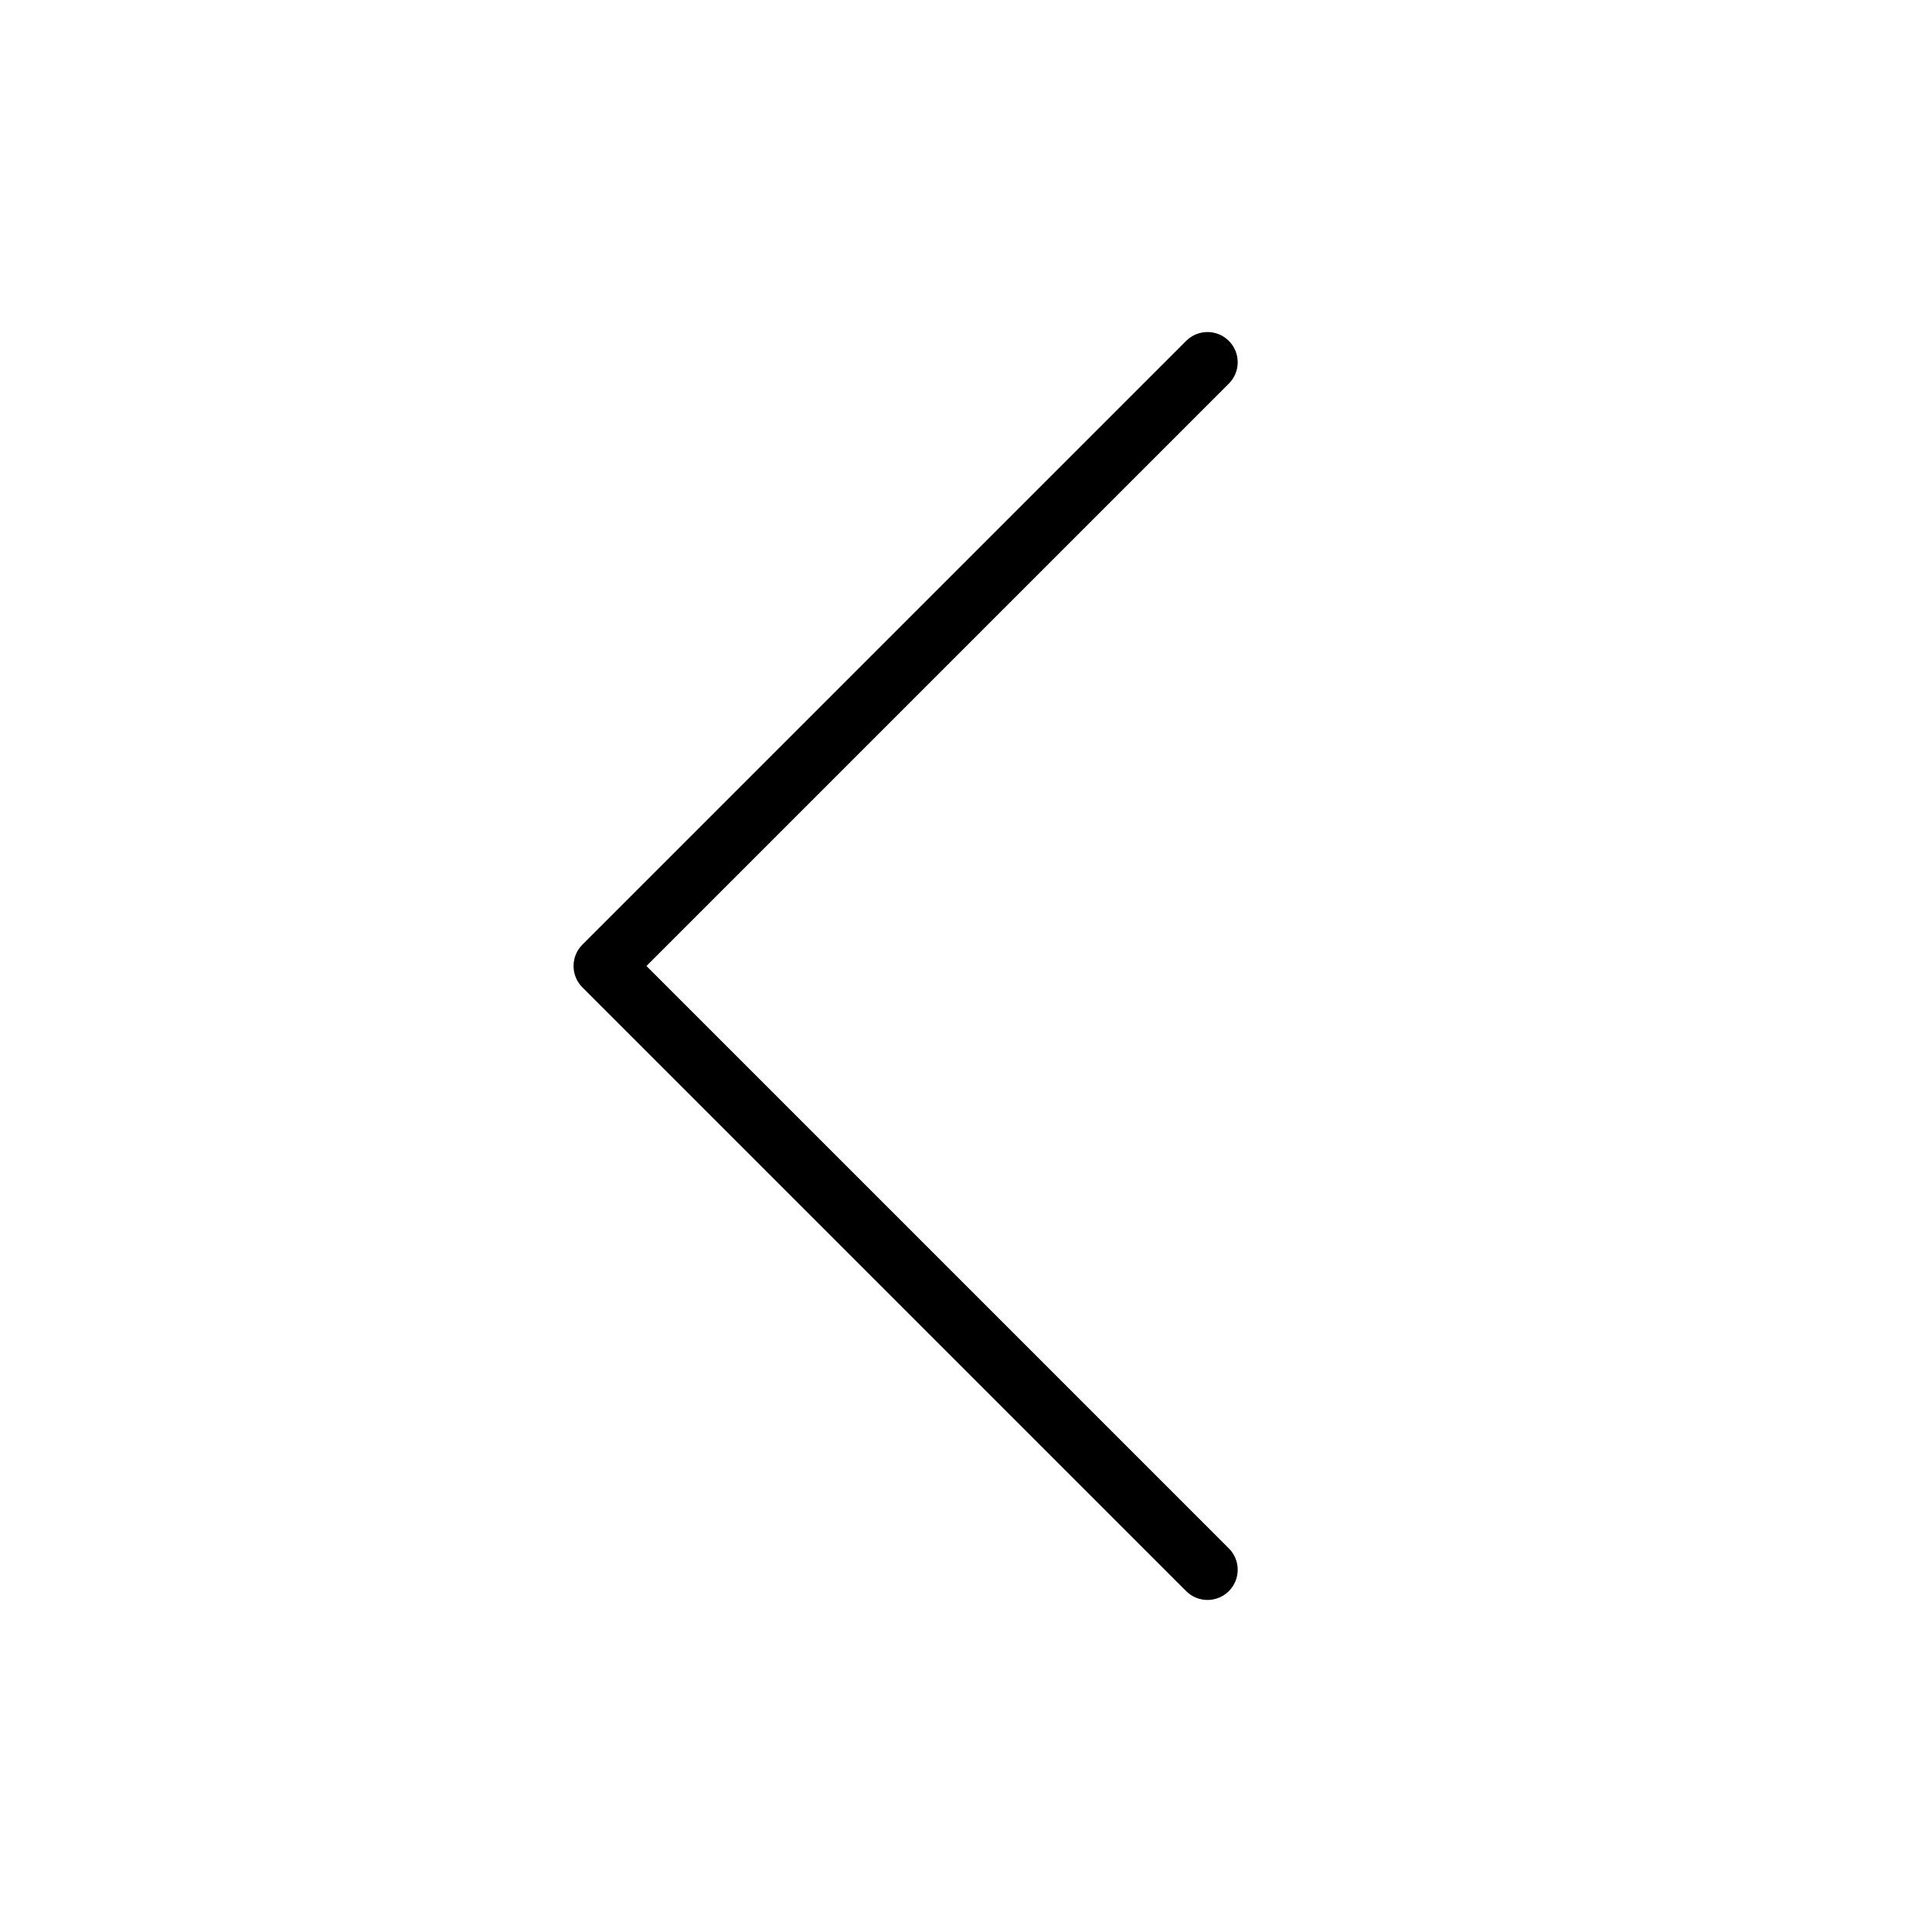
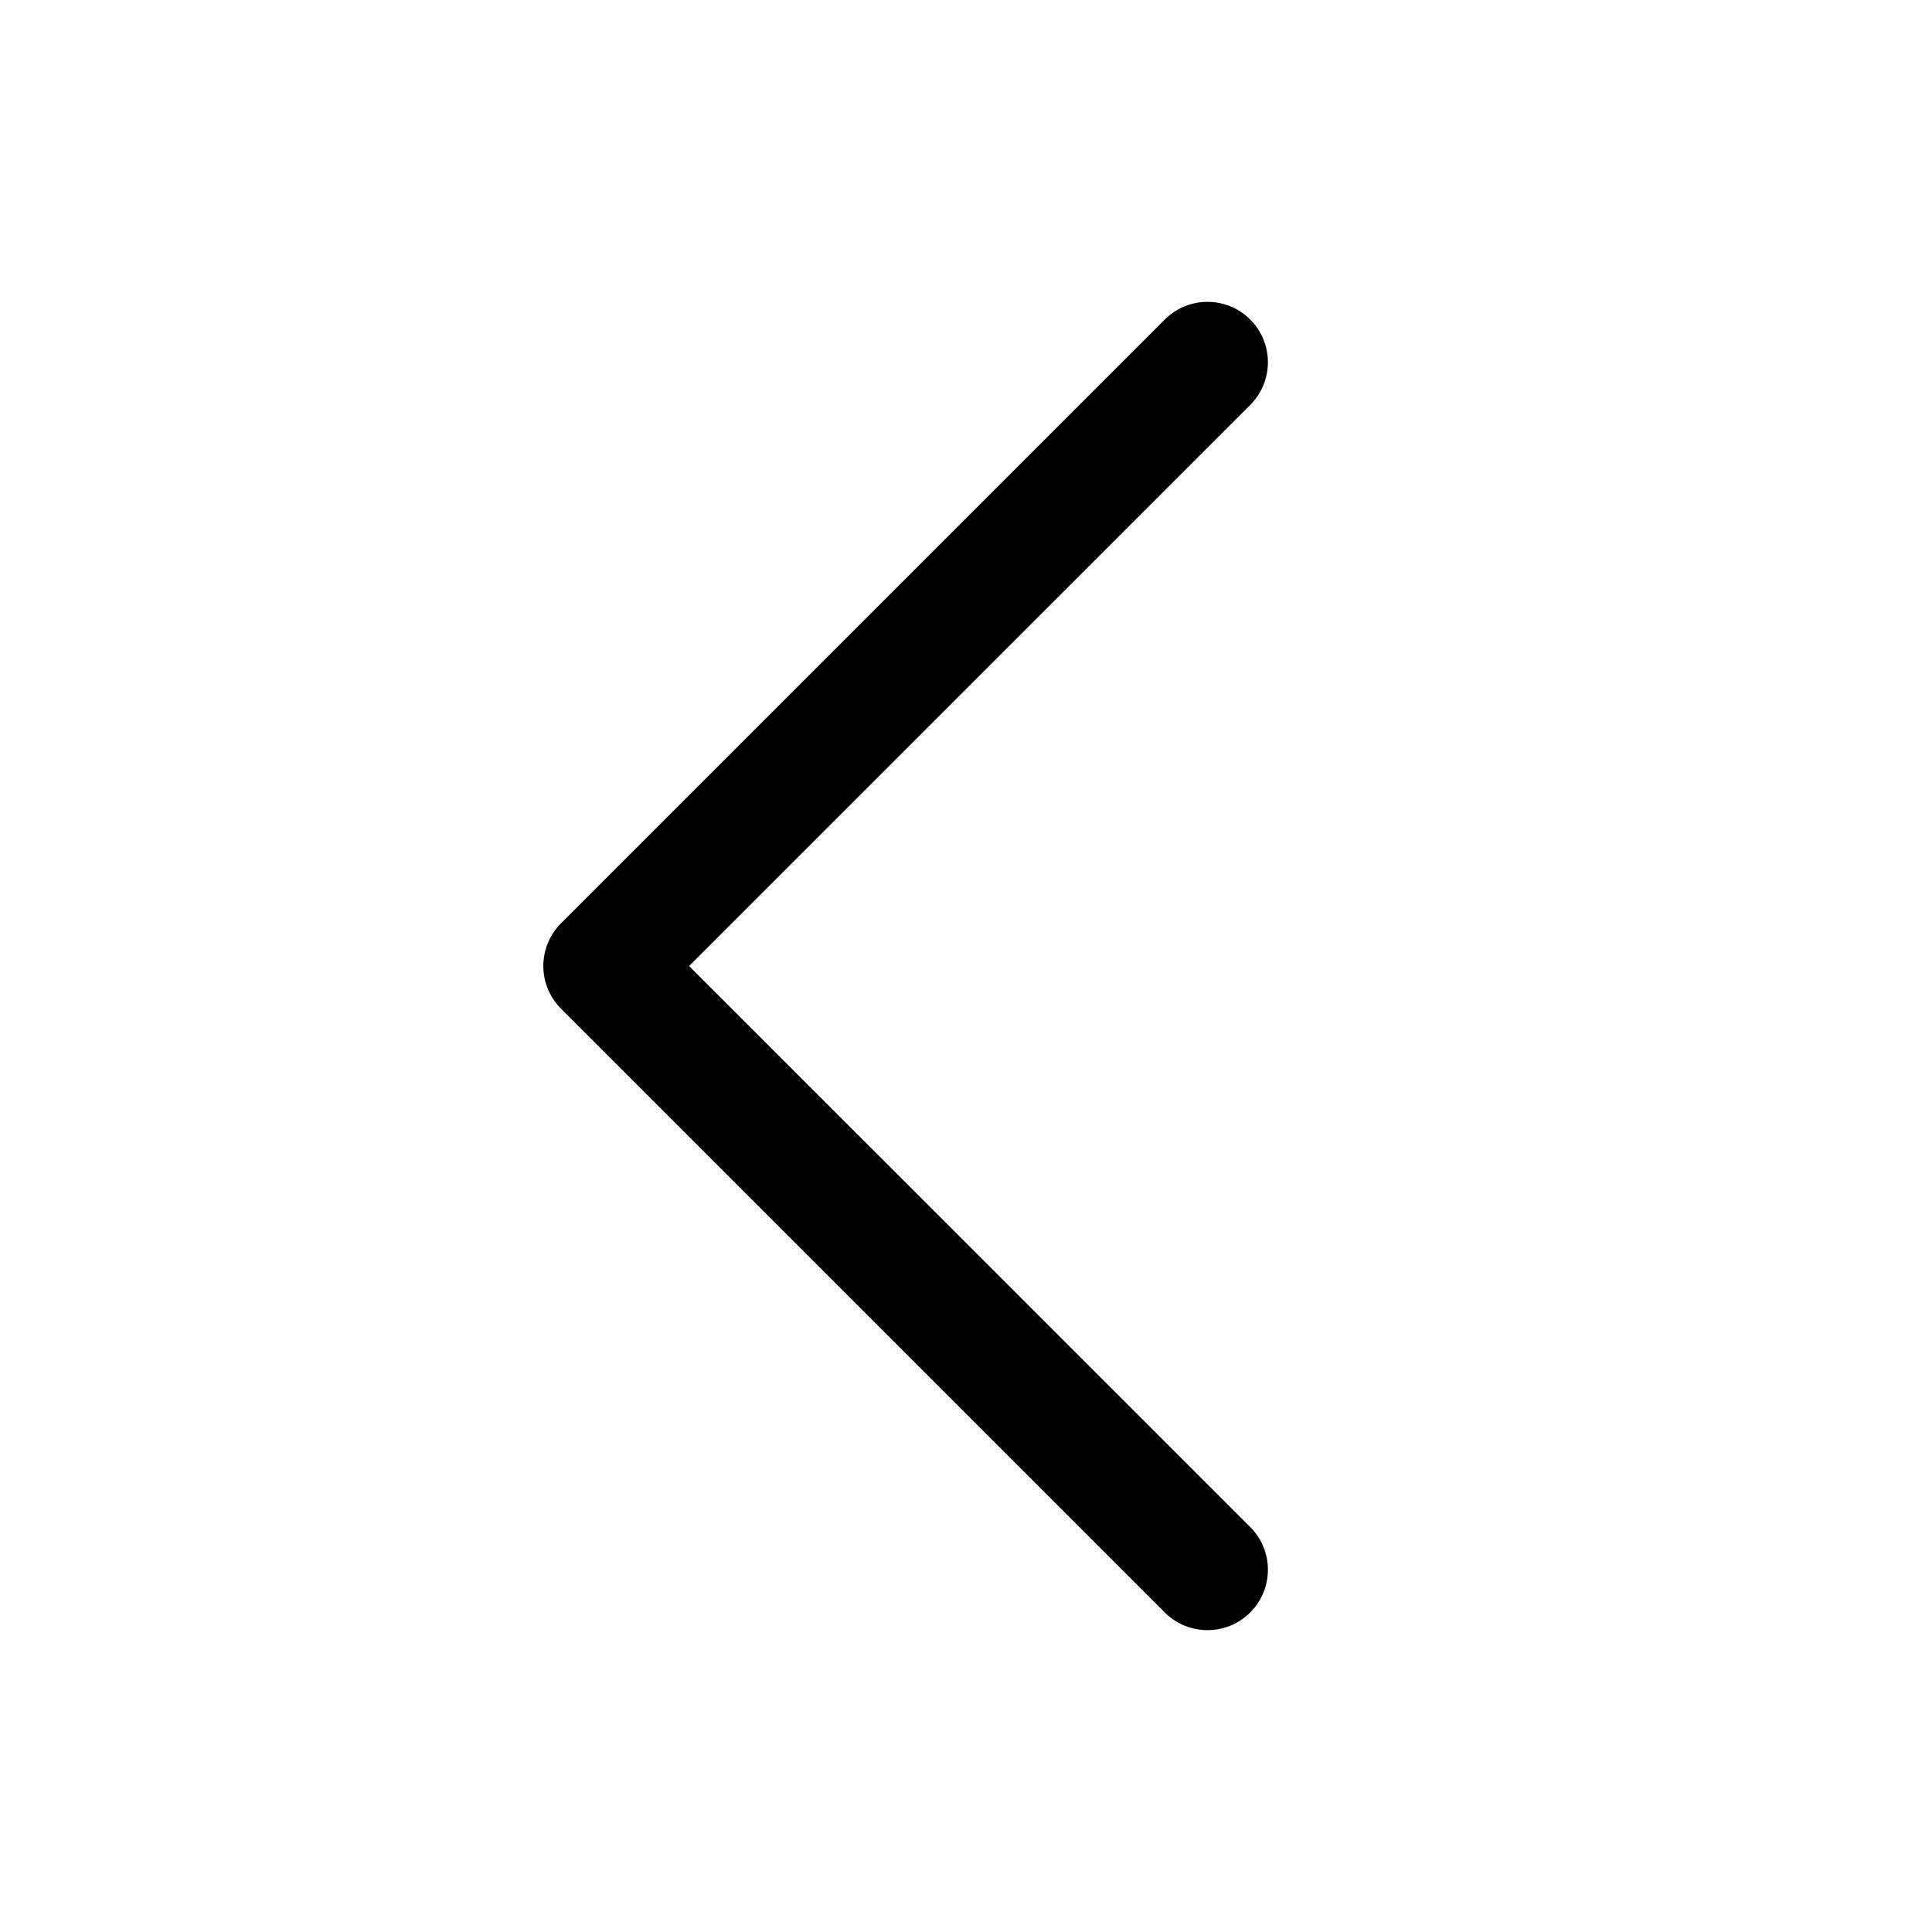
<svg xmlns="http://www.w3.org/2000/svg" viewBox="0 0 256 256" fill="currentColor">
-   <path d="M162.83,205.17a4,4,0,0,1-5.66,5.66l-80-80a4,4,0,0,1,0-5.66l80-80a4,4,0,1,1,5.66,5.66L85.66,128Z" />
+   <path d="M165.66,202.34a8,8,0,0,1-11.32,11.32l-80-80a8,8,0,0,1,0-11.32l80-80a8,8,0,0,1,11.32,11.32L91.31,128Z" />
</svg>
